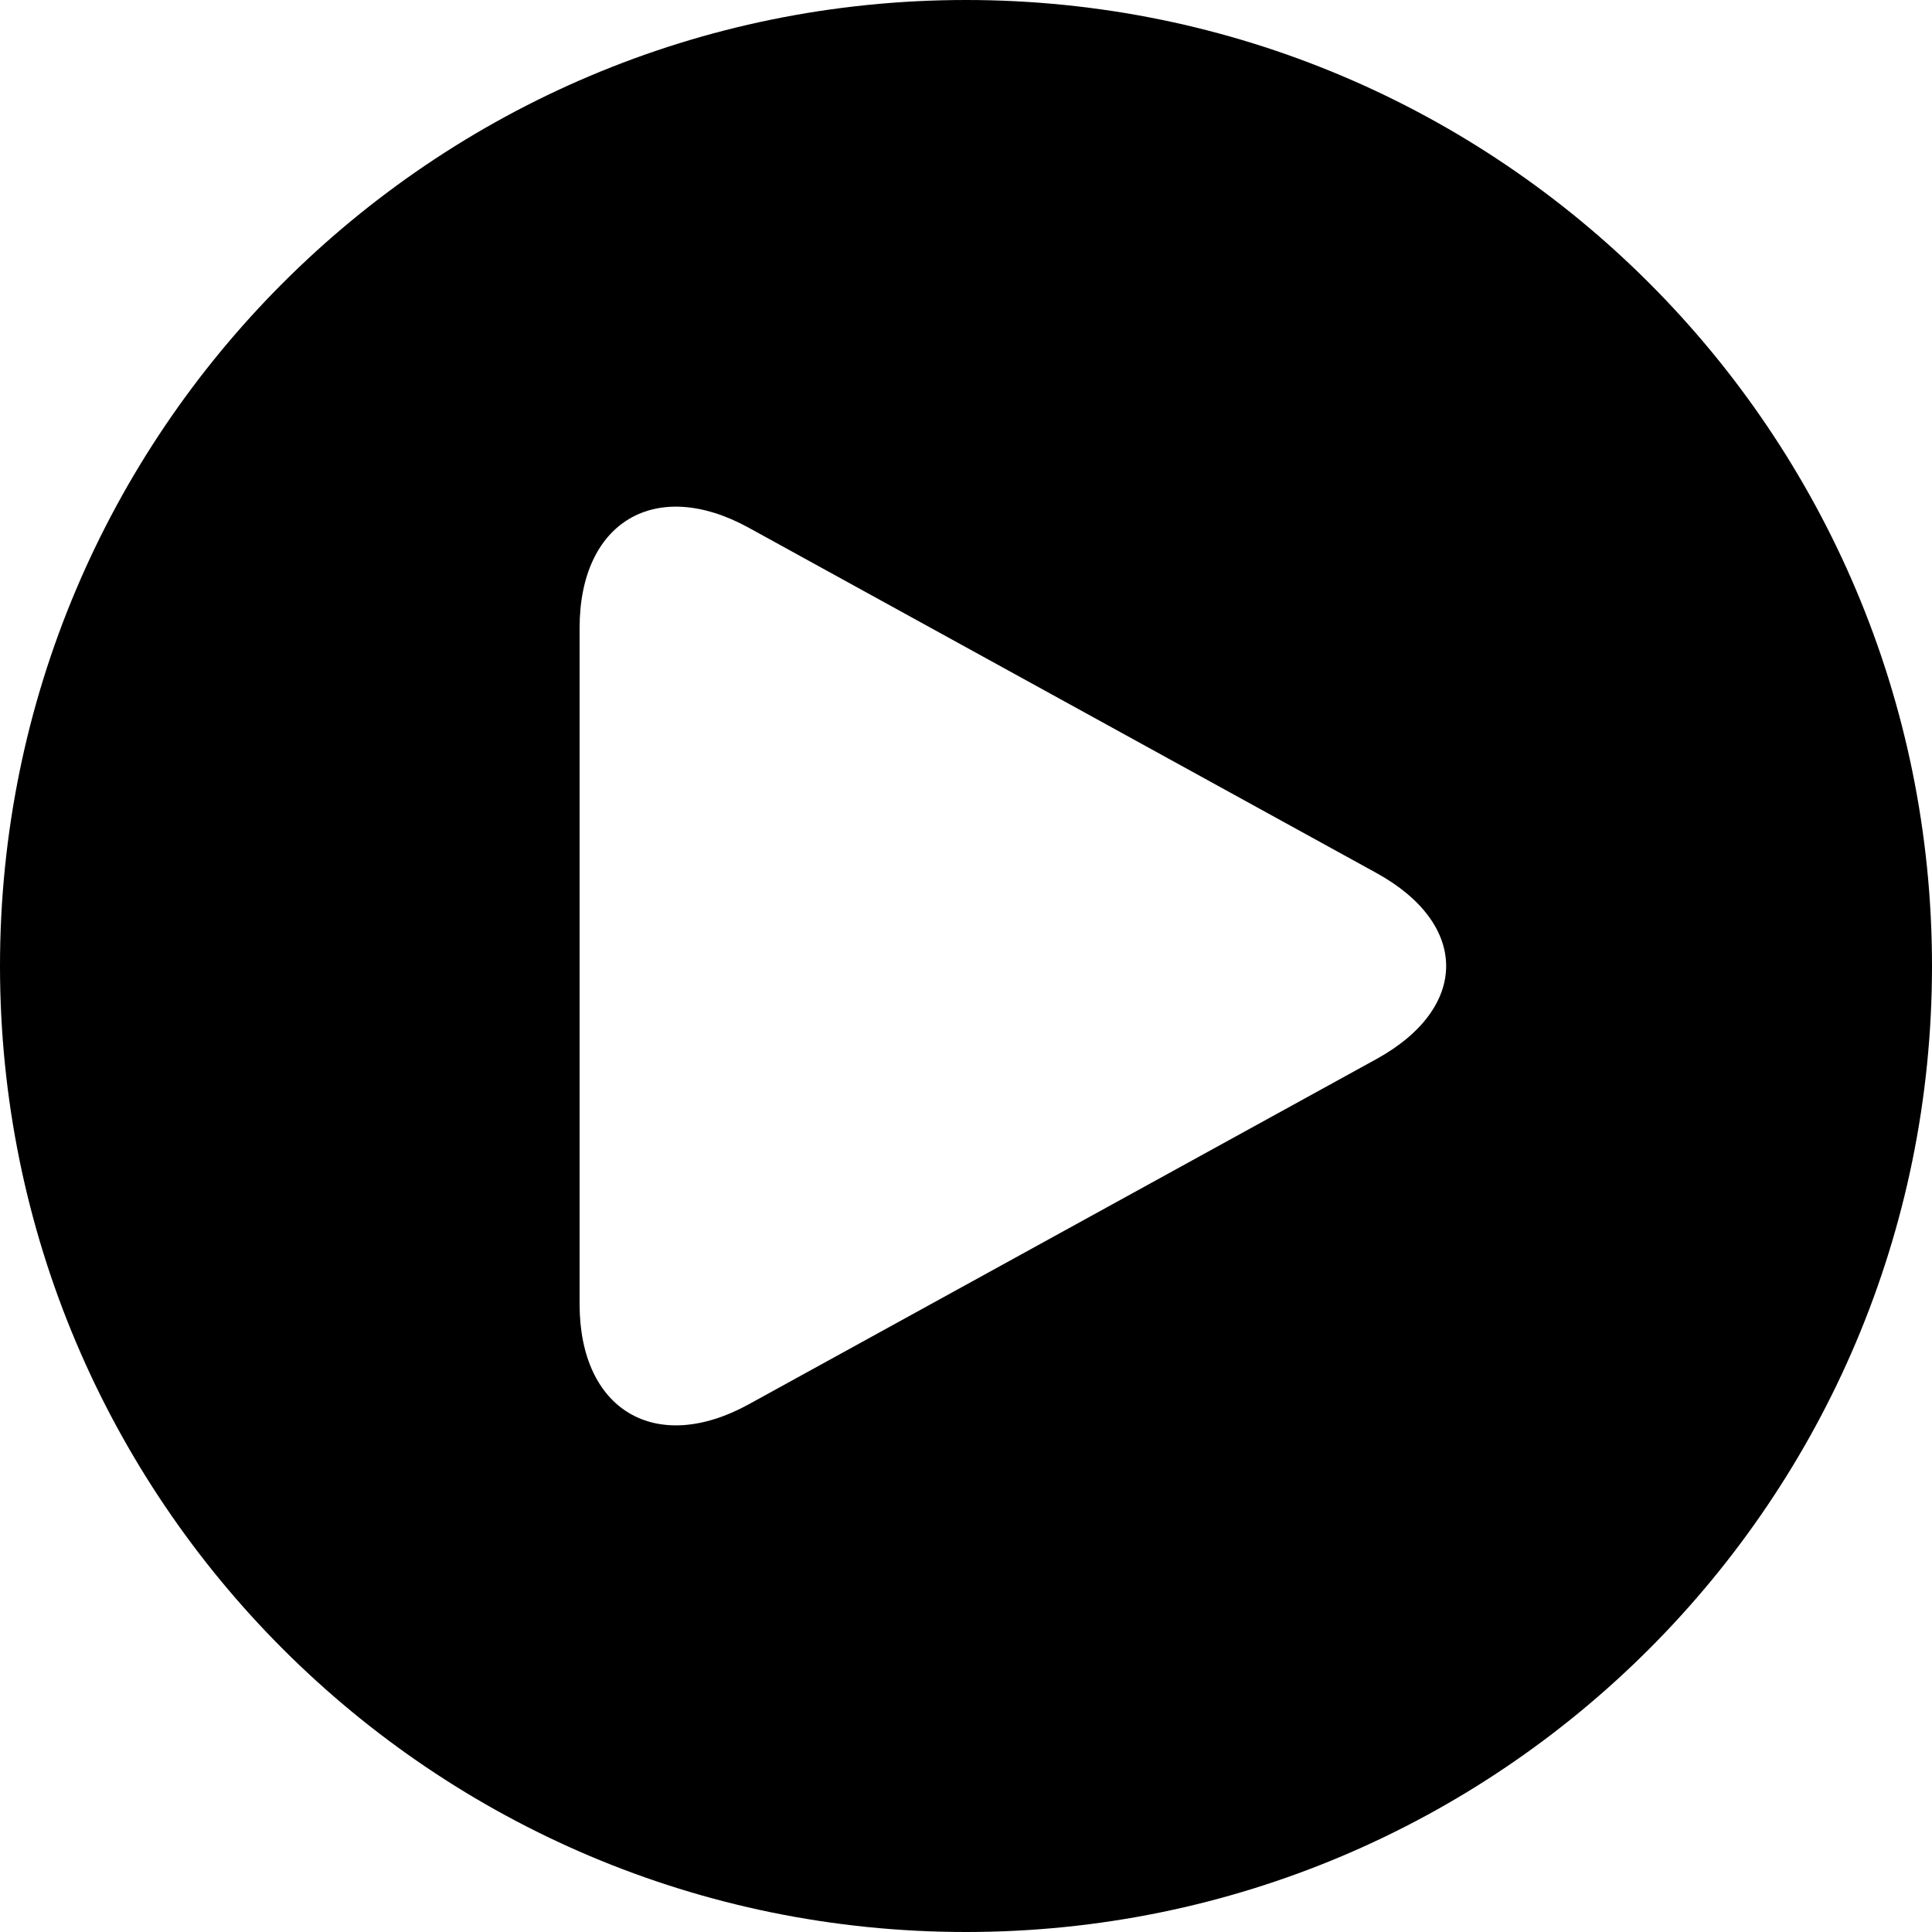
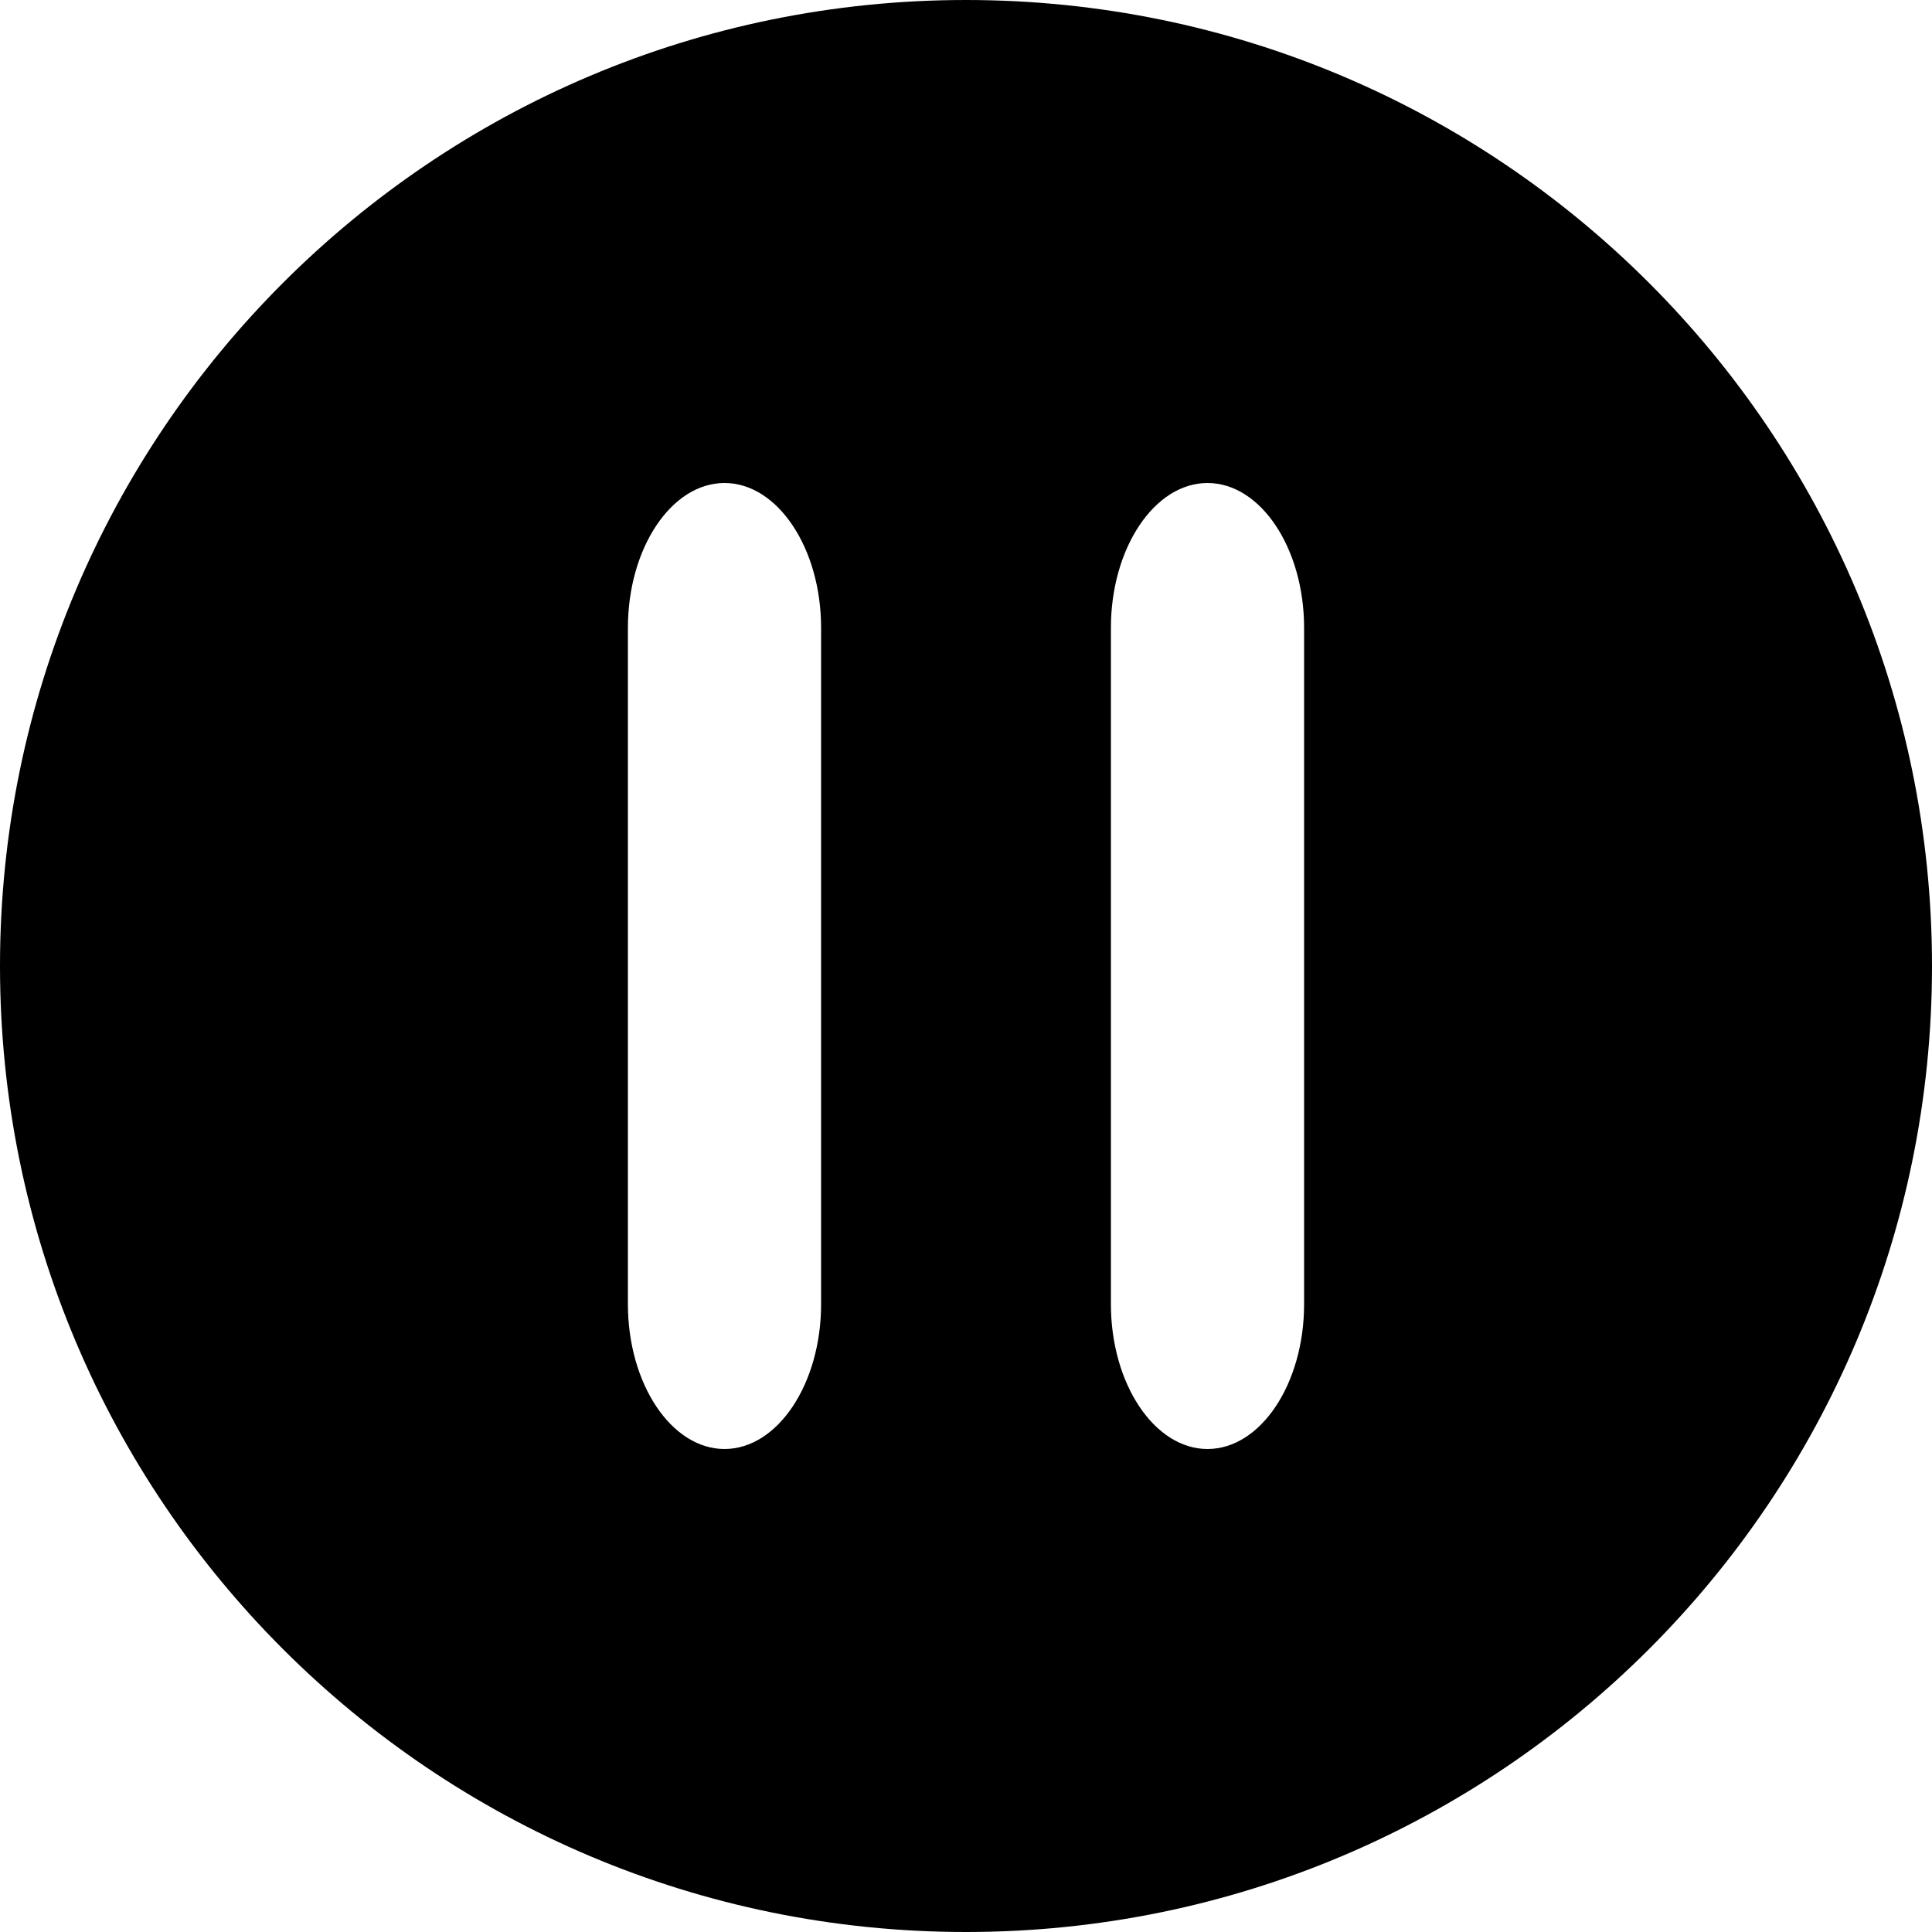
<svg xmlns="http://www.w3.org/2000/svg" version="1.1" viewBox="0 0 40 40" fill="currentColor">
-   <path d="M20,0C8.954,0,0,8.954,0,20c0,11.046,8.954,20,20,20s20-8.954,20-20C40,8.954,31.046,0,20,0z M28.495,21.928l-12.99,7.145C13.577,30.133,12,29.2,12,27V13c0-2.2,1.577-3.133,3.505-2.072l12.99,7.145C30.423,19.133,30.423,20.867,28.495,21.928z" />
+   <path d="M20,0C8.954,0,0,8.954,0,20c0,11.046,8.954,20,20,20s20-8.954,20-20C40,8.954,31.046,0,20,0z M17,27c0,1.65-0.9,3-2,3s-2-1.35-2-3V13c0-1.65,0.9-3,2-3s2,1.35,2,3V27z M27,27c0,1.65-0.9,3-2,3s-2-1.35-2-3V13c0-1.65,0.9-3,2-3s2,1.35,2,3V27z" />
</svg>
